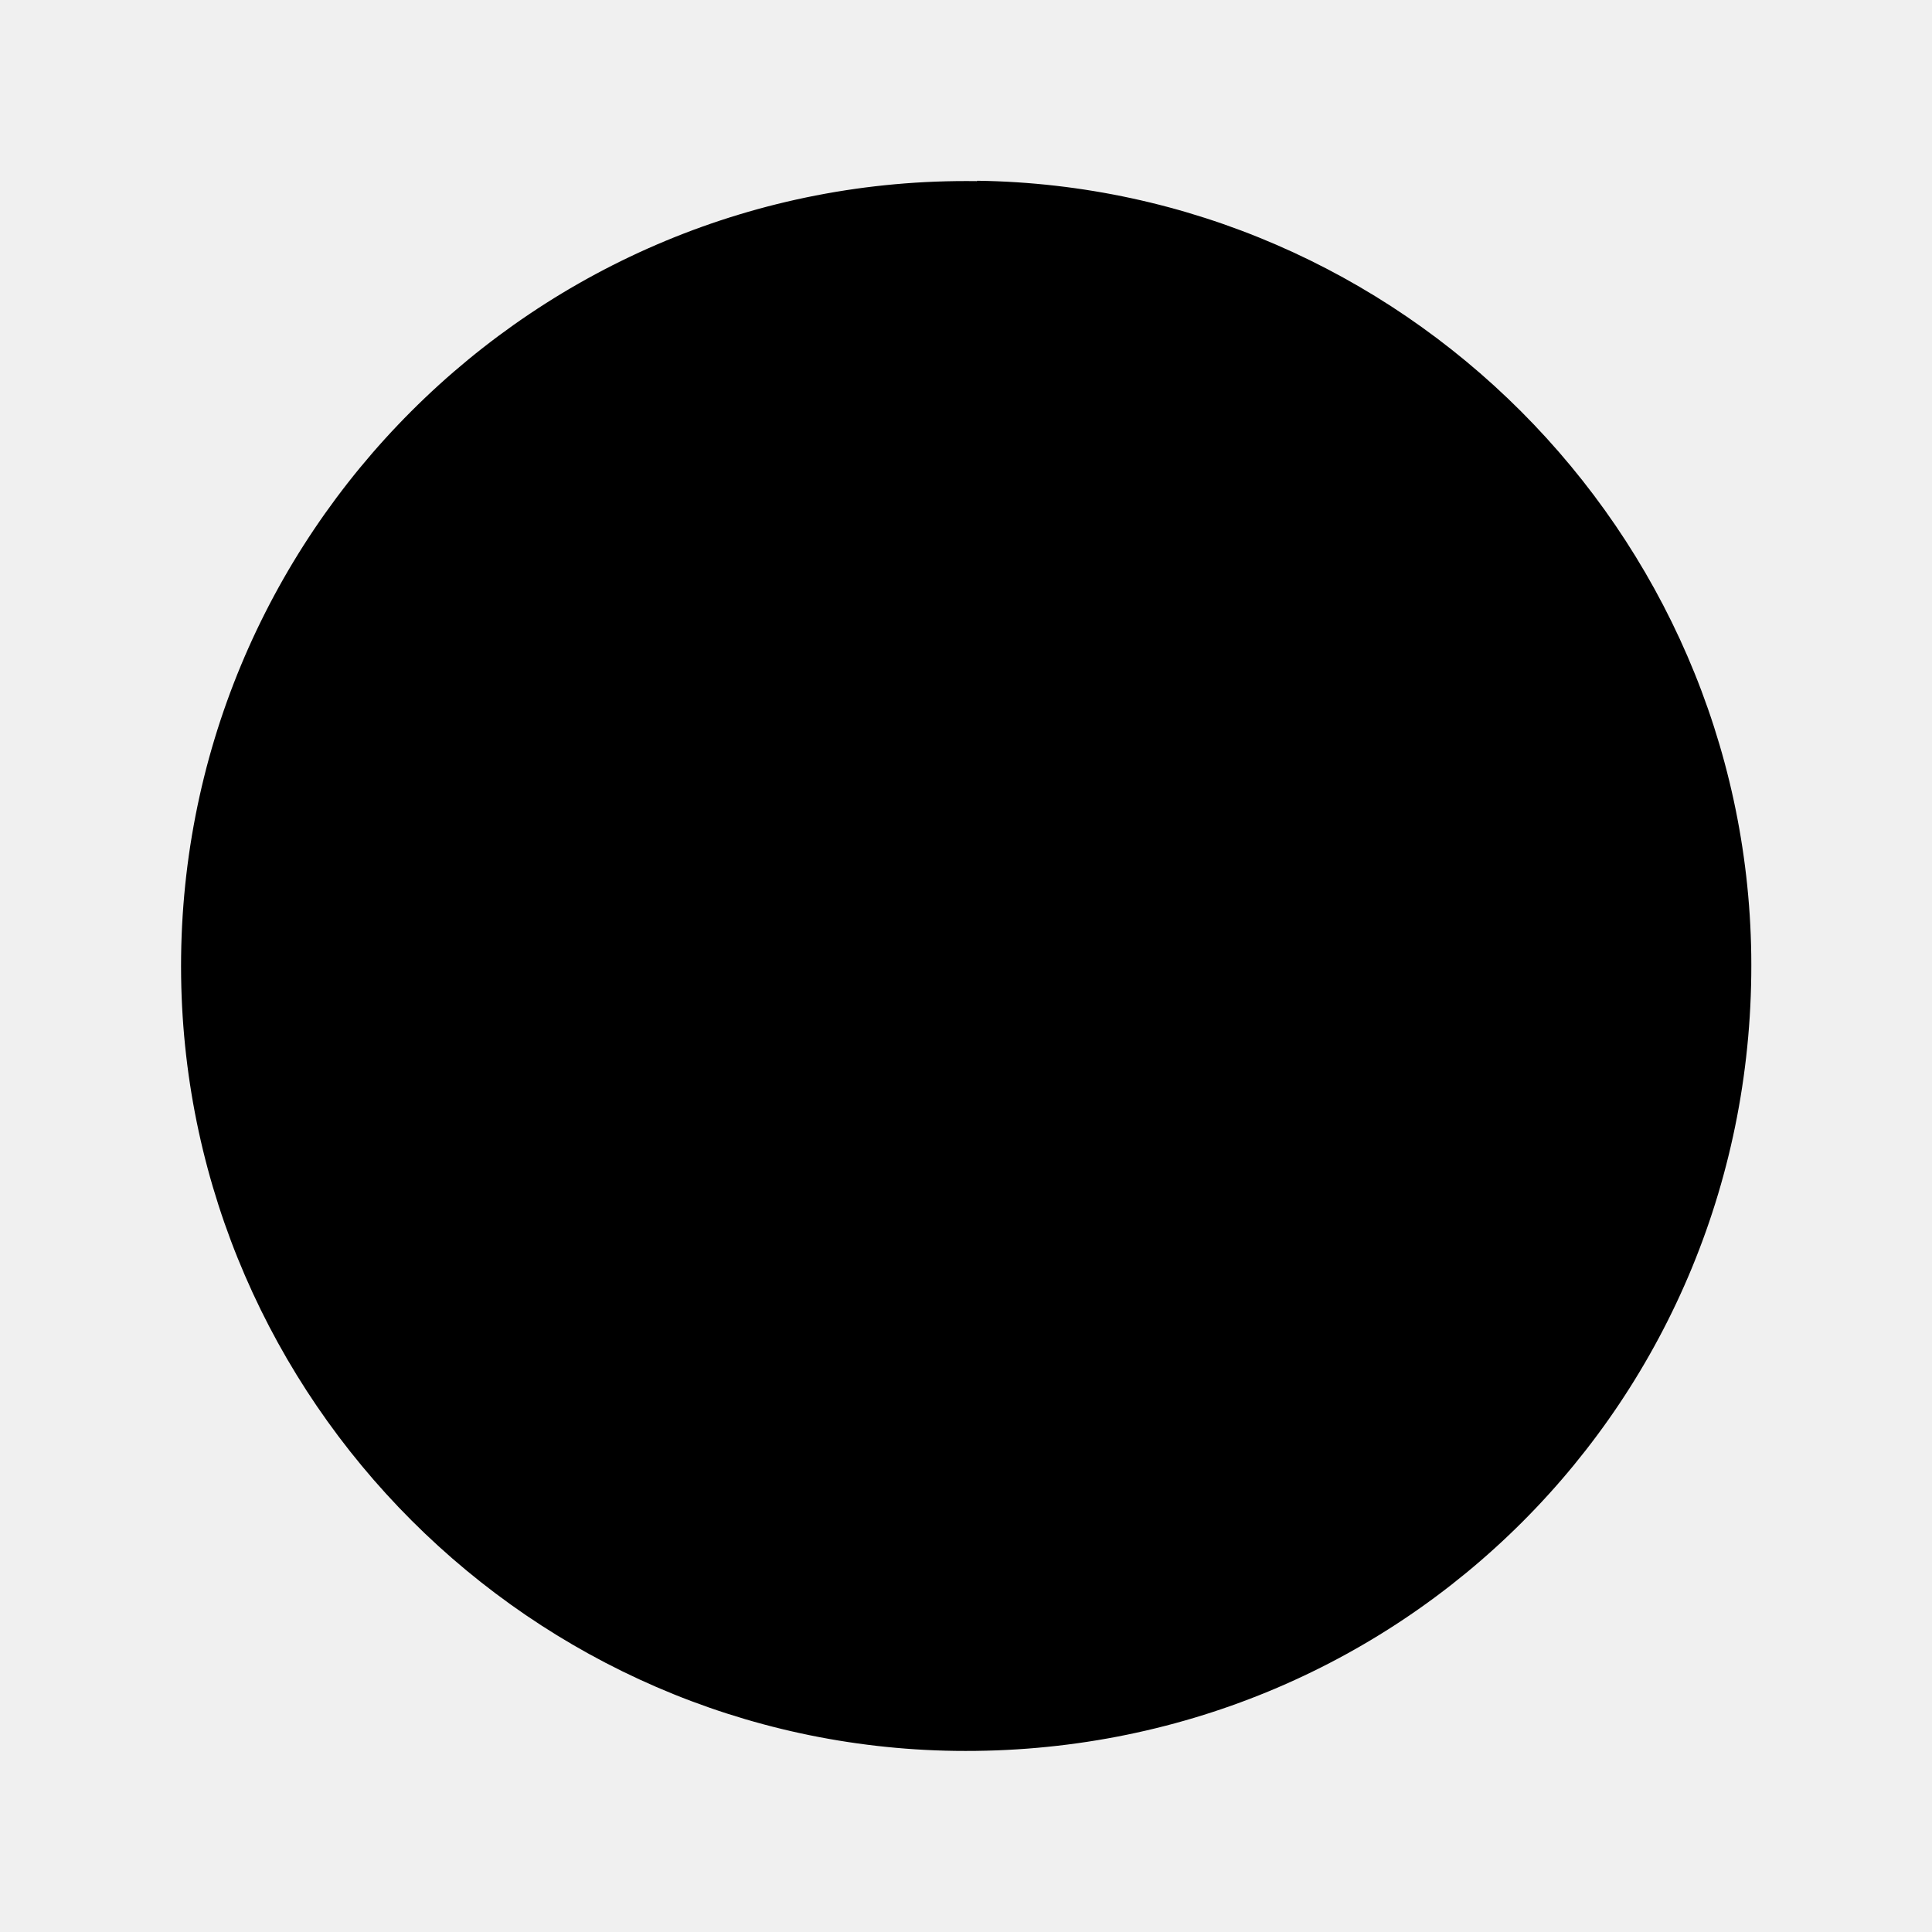
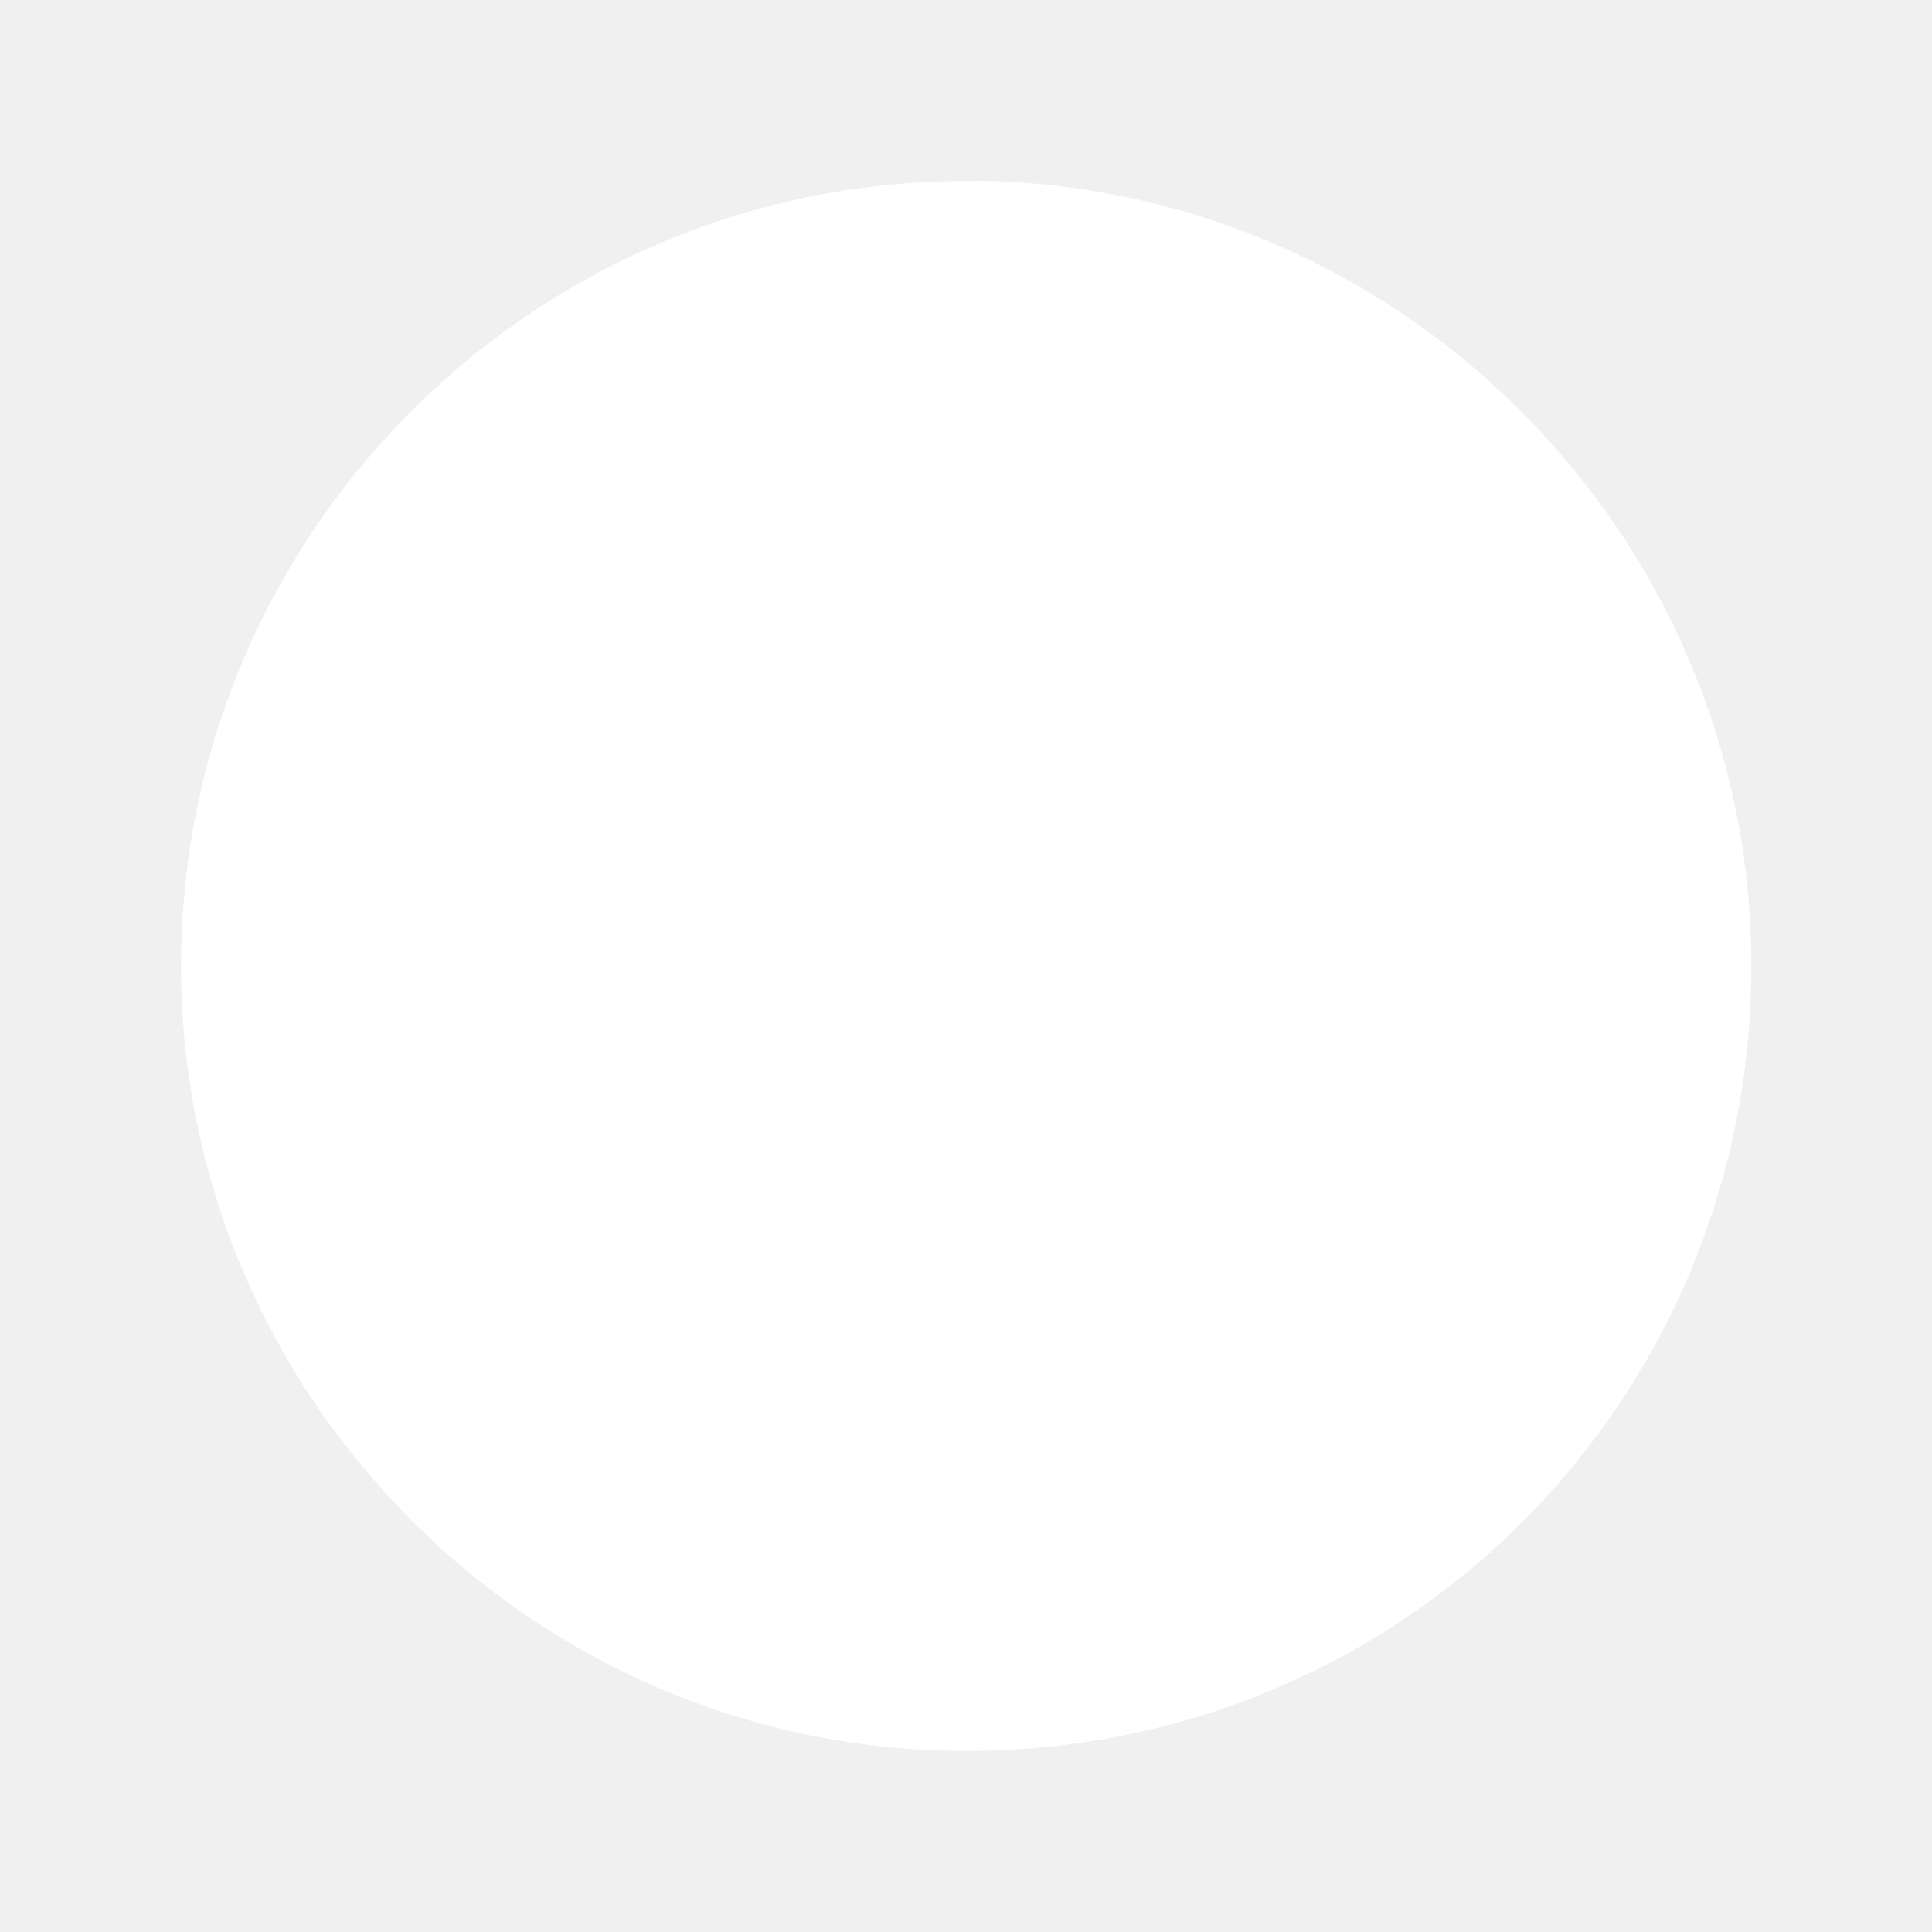
- <svg xmlns="http://www.w3.org/2000/svg" stroke="black" fill="black" stroke-width="0" viewBox="0 0 512 512">
+ <svg xmlns="http://www.w3.org/2000/svg" stroke="black" fill="white" stroke-width="0" viewBox="0 0 512 512">
  <path d="M258.9 48C141.92 46.42 46.42 141.92 48 258.9c1.56 112.19 92.91 203.54 205.1 205.1 117.98 1.58 212.58-93.02 211-211-1.56-112.19-92.91-203.54-205.1-205.1zM206.76 310.63c-1.69-5.75-5.64-10.73-11.07-13.97-3.56-2.13-7.61-3.4-11.84-3.71-4.02-.3-8.07.13-11.85 1.25-9.59 2.84-16.96 10.2-19.8 19.8-.73 2.48-1.07 5.06-.99 7.63.21 6.7 3.08 13.17 8.06 18.15s11.45 7.85 18.15 8.06c2.57.08 5.15-.26 7.63-.99 9.6-2.84 16.96-10.2 19.8-19.8 1.12-3.78 1.55-7.83 1.25-11.85-.31-4.23-1.58-8.28-3.71-11.84-3.24-5.43-8.22-9.38-13.97-11.07z" />
</svg>
